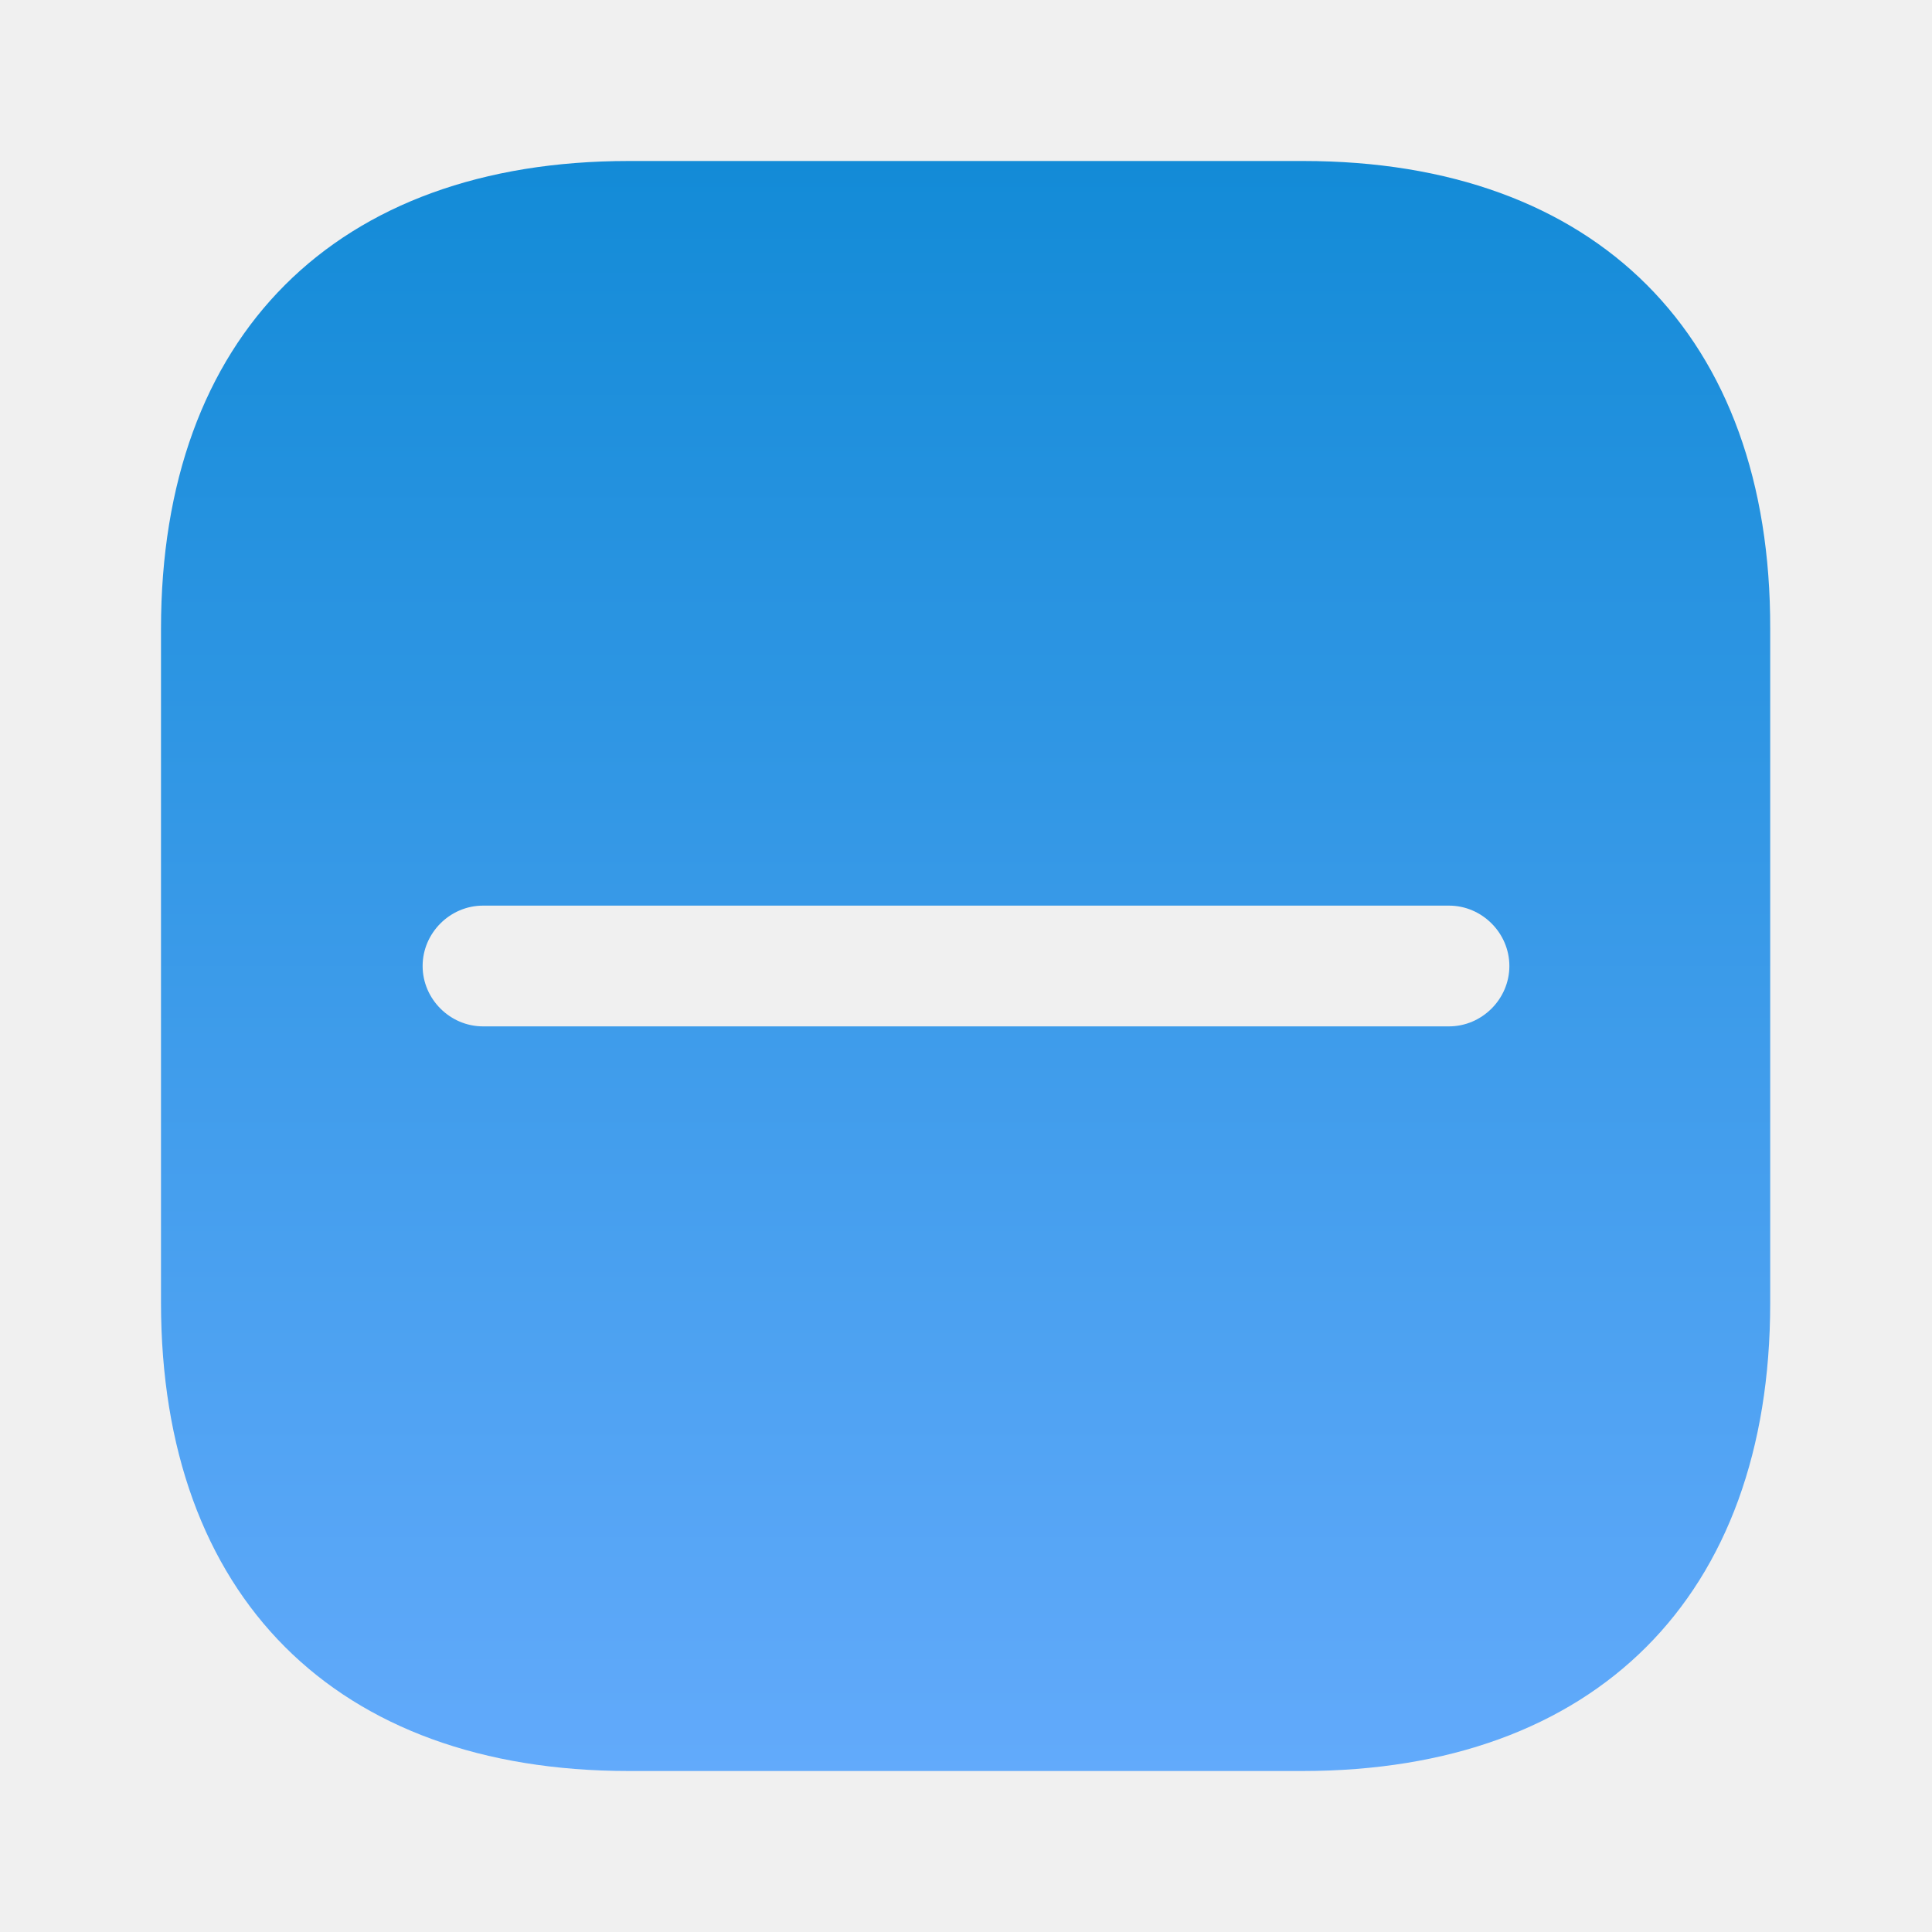
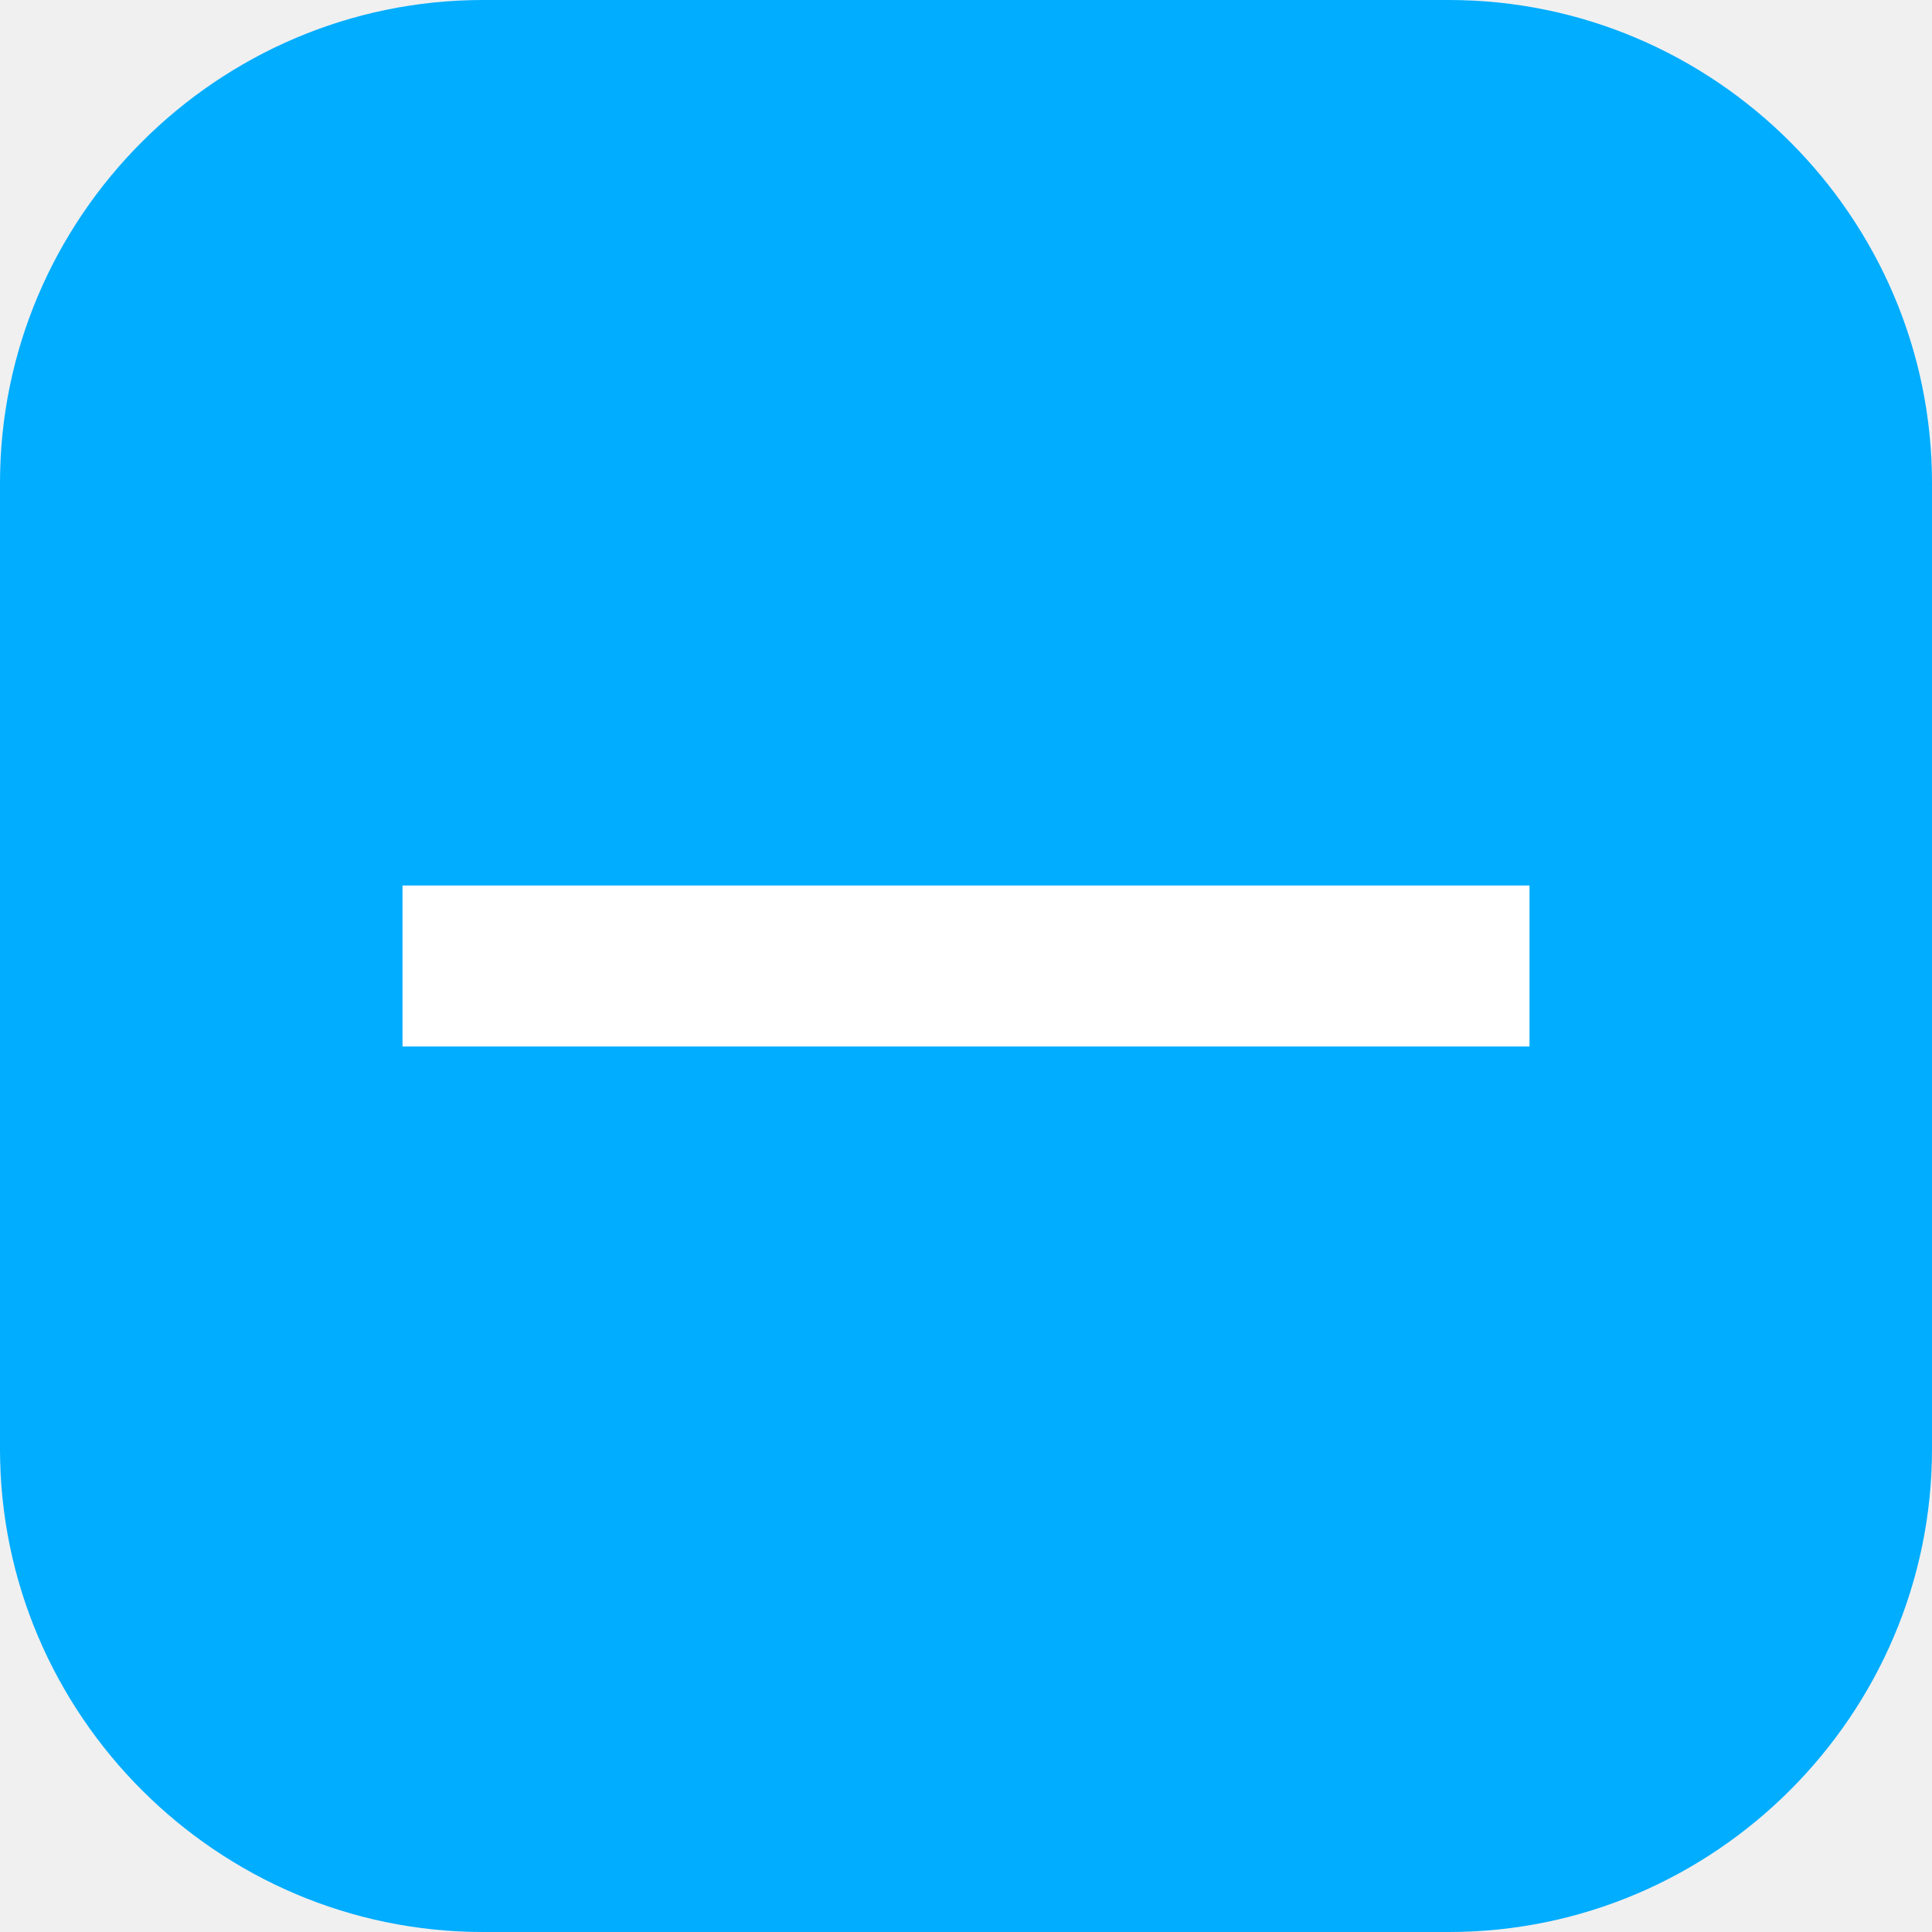
- <svg xmlns="http://www.w3.org/2000/svg" fill="none" height="512" viewBox="0 0 24 24" width="512">
-   <linearGradient id="paint0_linear_3397_3795" gradientUnits="userSpaceOnUse" x1="11.995" x2="11.995" y1="2" y2="22">
-     <stop offset="0" stop-color="#138bd7" />
-     <stop offset="1" stop-color="#62aafb" />
-   </linearGradient>
-   <path d="m16.19 2h-8.38c-3.64 0-5.81 2.17-5.81 5.81v8.37c0 3.65 2.17 5.82 5.81 5.82h8.37c3.64 0 5.81-2.17 5.81-5.81v-8.38c.01-3.64-2.16-5.81-5.8-5.81zm1.81 10.75h-12c-.41 0-.75-.34-.75-.75s.34-.75.75-.75h12c.41 0 .75.34.75.75s-.34.75-.75.75z" fill="url(#paint0_linear_3397_3795)" />
+ <svg xmlns="http://www.w3.org/2000/svg" id="Layer_1" enable-background="new 0 0 24 24" height="512" viewBox="0 0 24 24" width="512">
+   <path d="m18 24h-12c-3.3 0-6-2.7-6-6v-12c0-3.3 2.7-6 6-6h12c3.3 0 6 2.7 6 6v12c0 3.3-2.7 6-6 6z" fill="#00adff" />
+   <path d="m5 11h14v2h-14z" fill="#fff" />
</svg>
